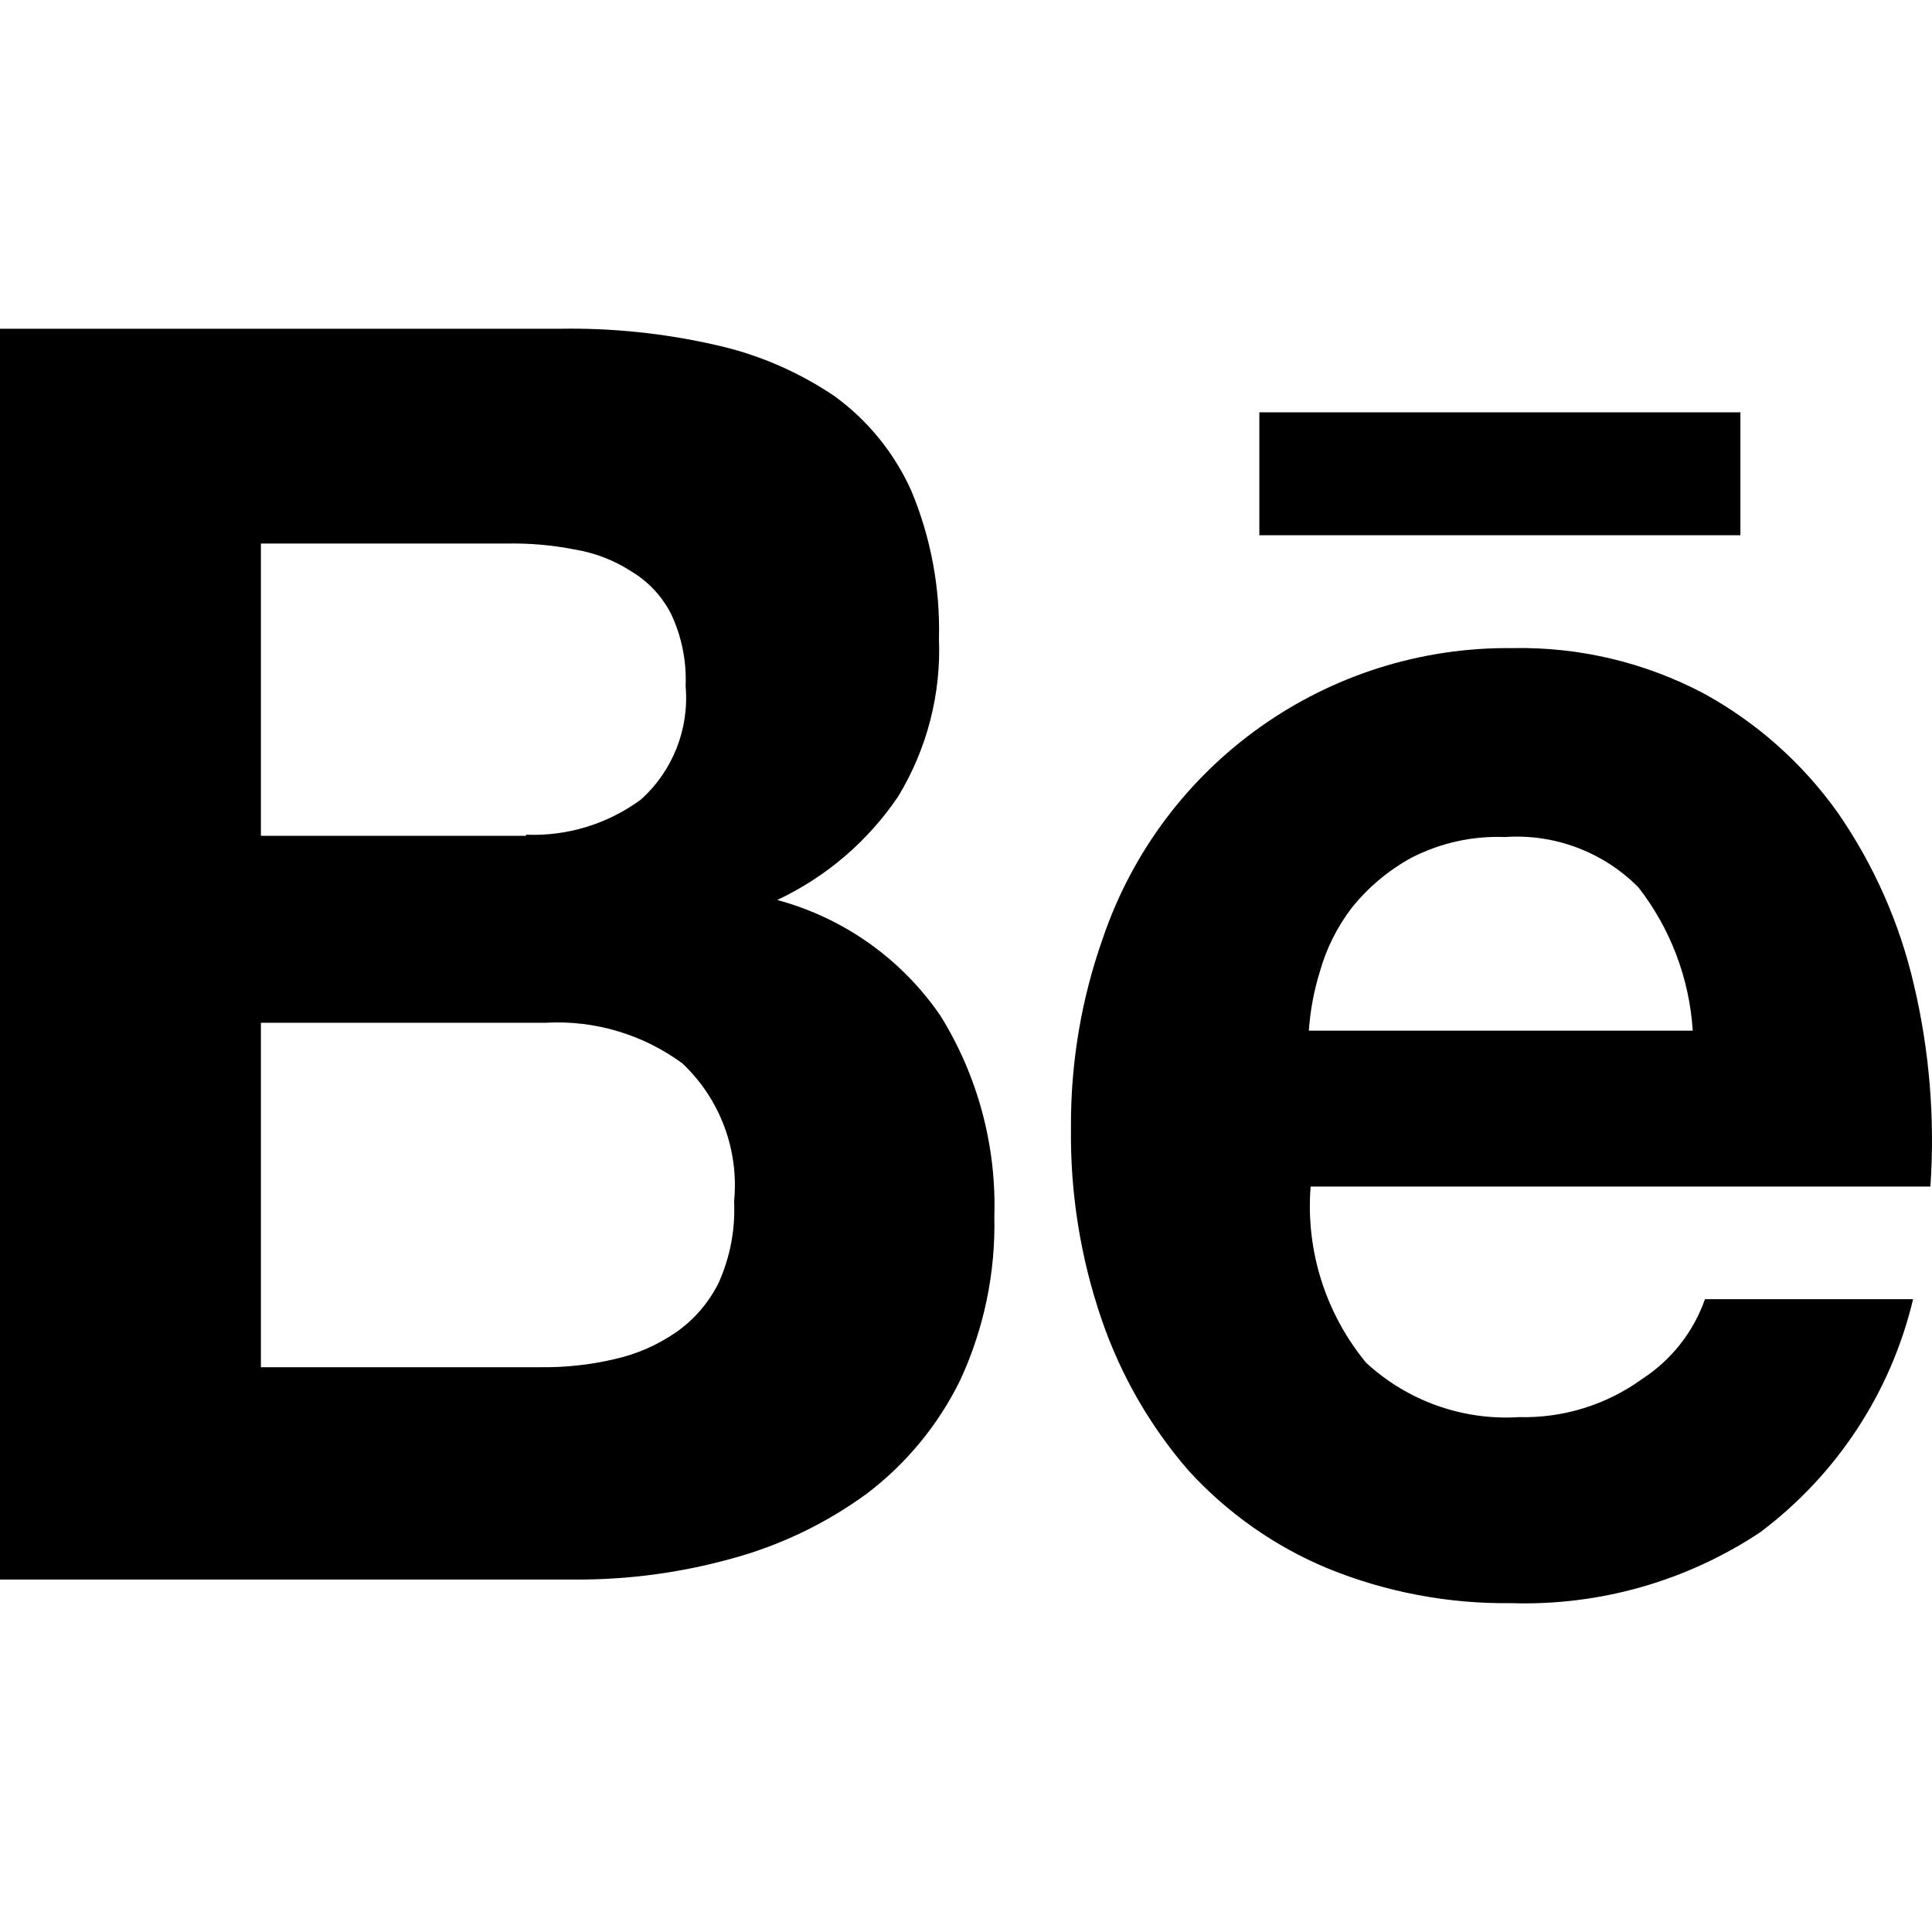
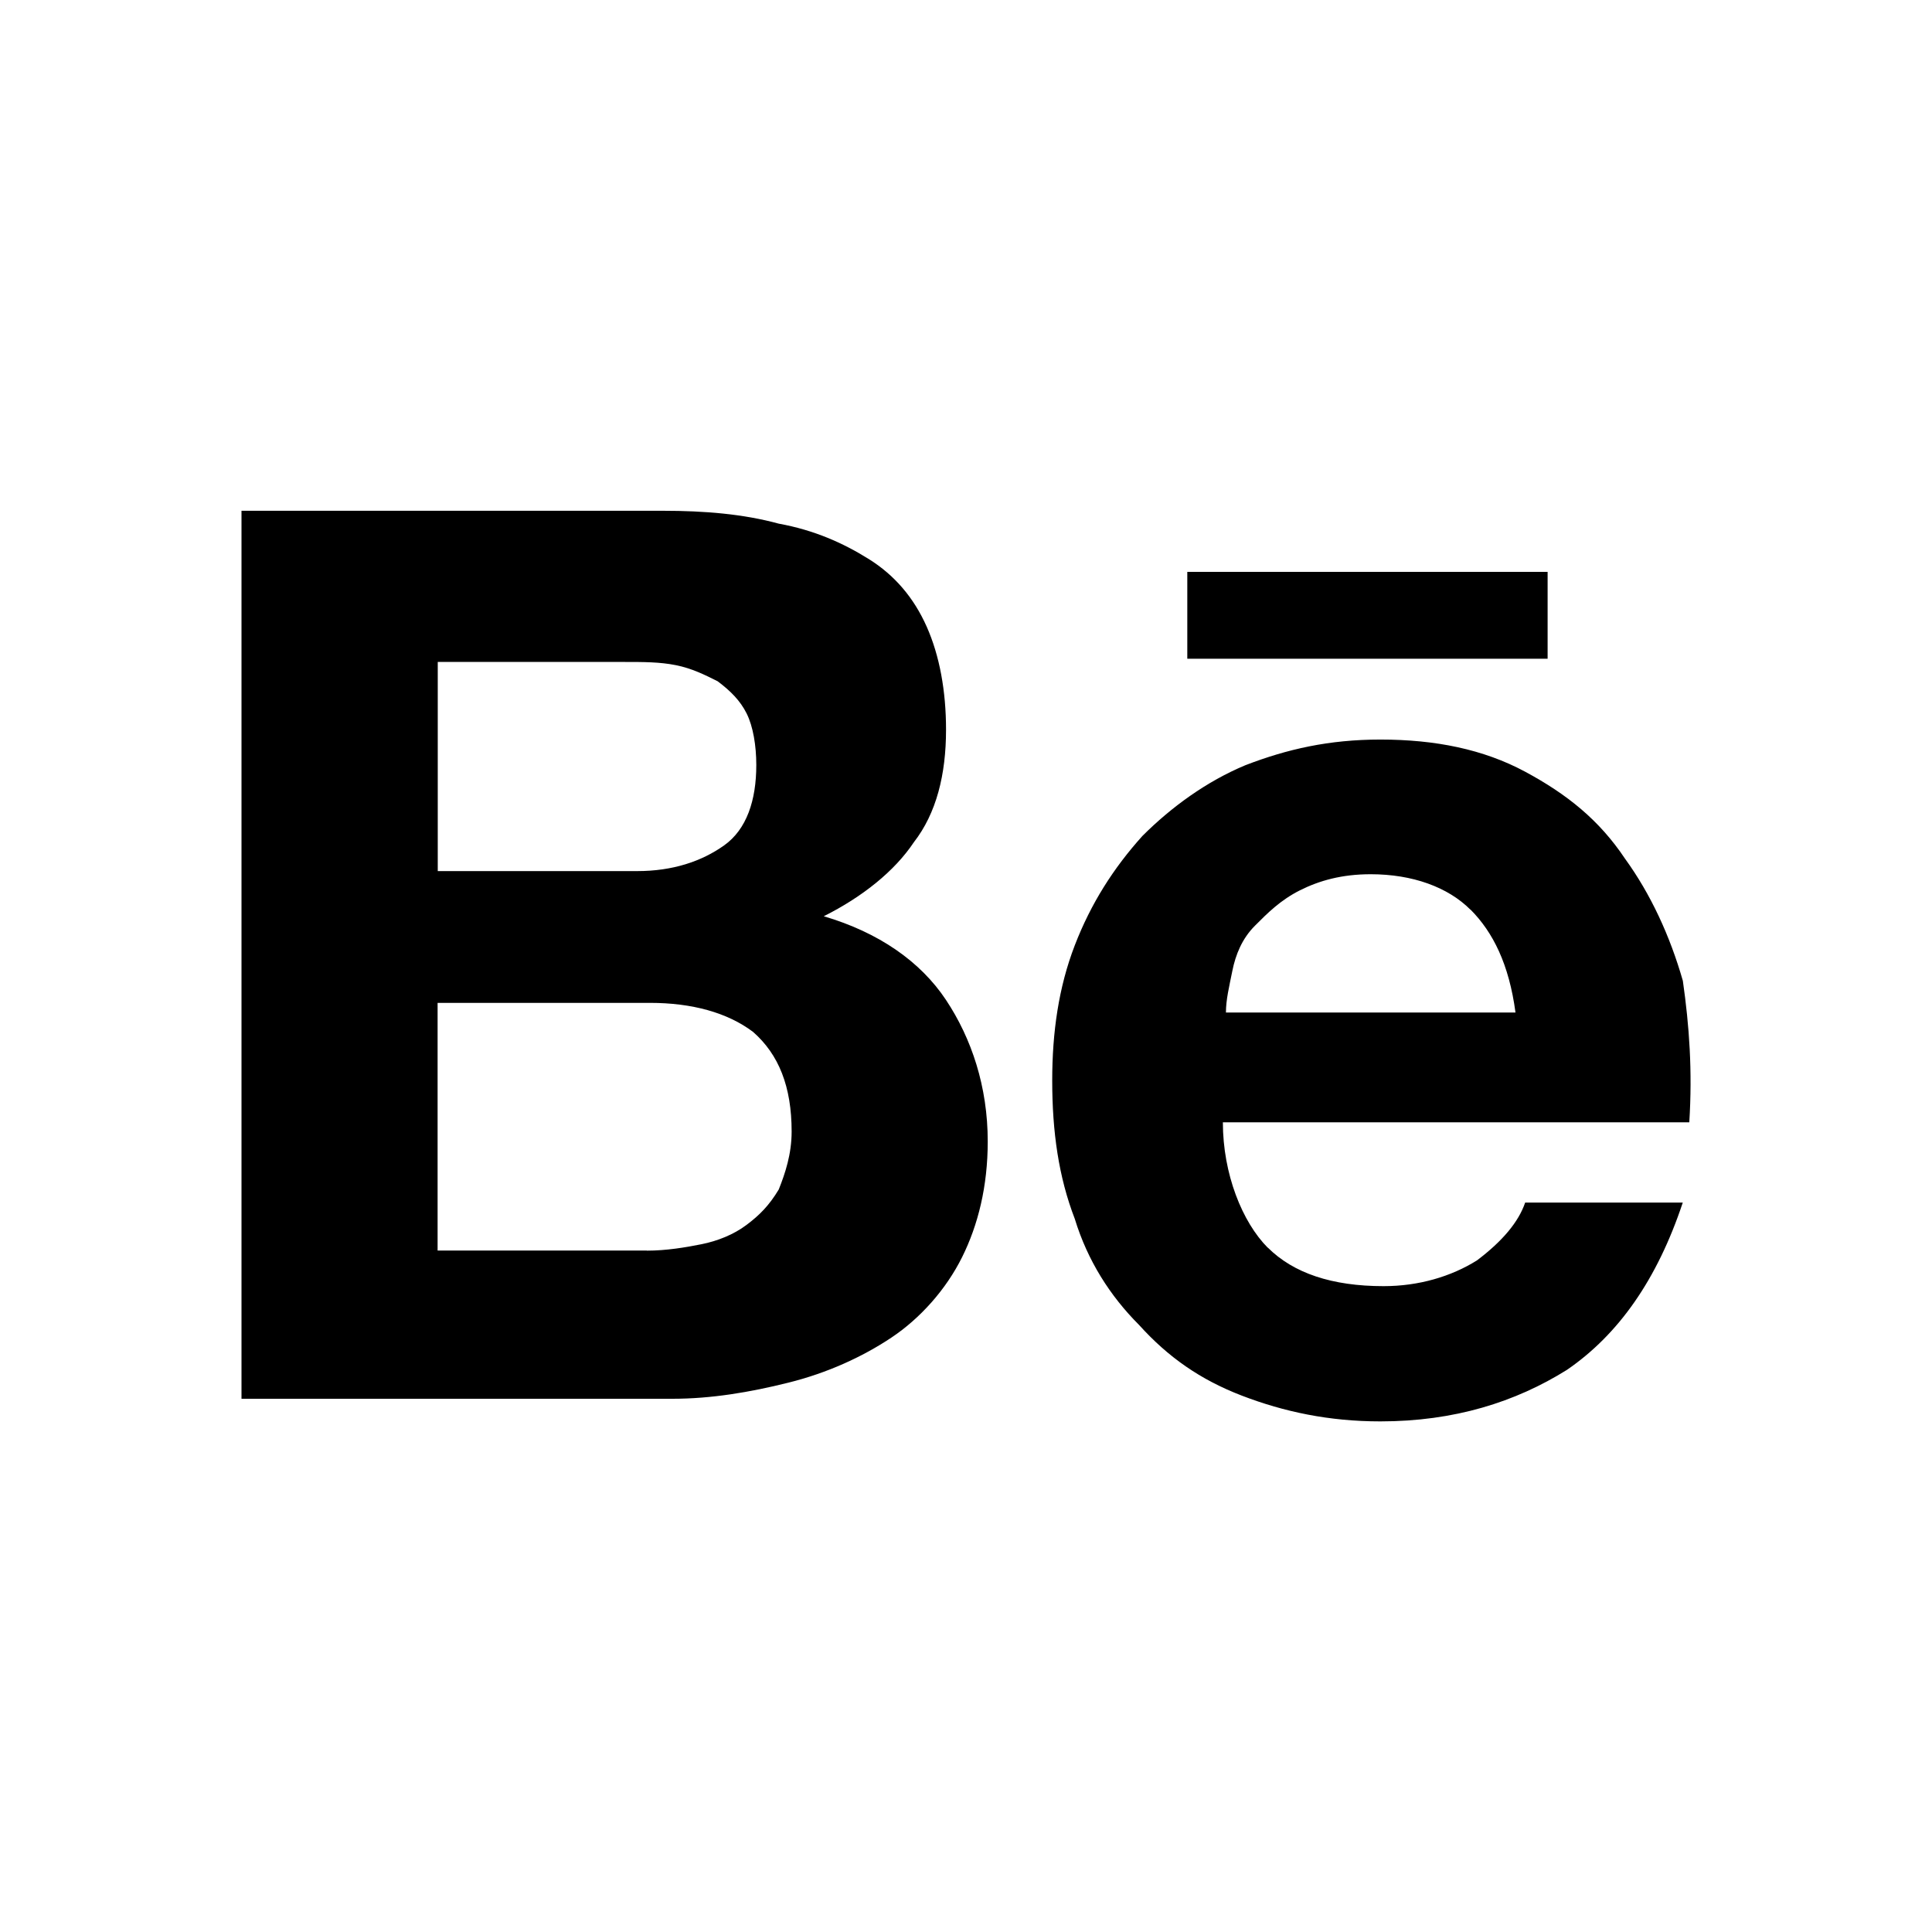
<svg xmlns="http://www.w3.org/2000/svg" width="24" height="24" viewBox="0 0 24 24" fill="currentColor">
-   <path d="M16.969,16.927c.514.476,1.201.721,1.901.677.549.014,1.087-.153,1.531-.475.362-.235.636-.584.779-.99h2.585c-.275,1.158-.948,2.182-1.9,2.896-.914.607-1.994.914-3.091.88-.783.01-1.559-.137-2.284-.433-.656-.273-1.244-.687-1.723-1.211-.477-.549-.844-1.186-1.08-1.874-.265-.77-.394-1.579-.383-2.393-.005-.8.129-1.595.396-2.349.739-2.175,2.791-3.629,5.088-3.604.827-.017,1.645.177,2.376.563.661.362,1.231.87,1.668,1.485.446.645.766,1.369.943,2.133.194.821.263,1.666.205,2.508h-7.699c-.063.79.184,1.574.688,2.187ZM6.947,4.084c.648-.012,1.296.055,1.928.198.533.116,1.038.333,1.49.638.418.303.748.711.958,1.182.241.579.357,1.203.341,1.83.028.689-.148,1.371-.506,1.961-.376.557-.895,1.001-1.503,1.287.825.222,1.544.732,2.027,1.437.464.747.697,1.615.67,2.494.016.701-.129,1.396-.423,2.032-.272.556-.67,1.04-1.163,1.413-.507.37-1.077.644-1.683.807-.628.174-1.277.261-1.928.259H0V4.084h6.947ZM6.712,16.984c.308.004.616-.029.916-.099.274-.06.534-.173.766-.332.228-.158.411-.371.534-.619.142-.317.208-.663.191-1.009.063-.64-.174-1.273-.642-1.715-.49-.36-1.089-.539-1.696-.505h-3.54v4.279s3.471,0,3.471,0ZM20.347,11.017c-.436-.436-1.039-.662-1.654-.619-.404-.016-.804.074-1.163.259-.284.156-.535.367-.738.62-.181.237-.315.505-.396.792-.074.239-.12.485-.137.734h4.769c-.042-.65-.278-1.272-.679-1.785,0,0-.002-.001-.002,0ZM6.534,10.369c.51.021,1.011-.132,1.423-.433.399-.355.607-.88.56-1.413.013-.307-.048-.613-.178-.891-.111-.221-.283-.406-.495-.533-.215-.14-.458-.233-.711-.274-.275-.054-.555-.078-.835-.073h-3.057v3.631h3.293s0-.014,0-.014ZM21.62,5.122h-5.976v1.527h5.976v-1.527Z" />
+   <path d="M8.235,6.345c.519,0,.999.04,1.439.16.44.08.799.24,1.119.44.32.2.559.48.719.84.16.36.24.799.24,1.279,0,.559-.12,1.039-.4,1.399-.24.36-.64.679-1.119.919.679.2,1.199.559,1.518,1.039.319.48.519,1.079.519,1.758,0,.559-.12,1.039-.319,1.439s-.519.759-.879.999c-.36.24-.799.44-1.279.559-.48.12-.959.2-1.439.2H3V6.345h5.235ZM7.916,10.821c.44,0,.799-.12,1.079-.319s.4-.559.4-.999c0-.24-.04-.48-.12-.64s-.2-.28-.36-.4c-.16-.08-.319-.16-.519-.2s-.4-.04-.64-.04h-2.318v2.598h2.478ZM8.036,15.536c.24,0,.48-.04.679-.08s.4-.12.559-.24c.16-.12.28-.24.4-.44.08-.2.16-.44.16-.719,0-.559-.16-.959-.48-1.239-.319-.24-.759-.36-1.279-.36h-2.639v3.077h2.598ZM15.748,15.497c.319.319.799.48,1.439.48.44,0,.84-.12,1.159-.319.319-.24.519-.48.6-.719h1.958c-.319.959-.799,1.639-1.439,2.078-.64.4-1.399.64-2.318.64-.64,0-1.199-.12-1.718-.319s-.919-.48-1.279-.879c-.36-.36-.64-.799-.799-1.319-.2-.519-.28-1.079-.28-1.718,0-.6.08-1.159.28-1.678s.48-.959.84-1.359c.36-.36.799-.679,1.279-.879.519-.2,1.039-.319,1.678-.319.679,0,1.279.12,1.799.4s.919.6,1.239,1.079c.319.44.559.959.719,1.518.08.559.12,1.119.08,1.758h-5.794c0,.64.24,1.239.559,1.559h0ZM18.266,11.3c-.28-.28-.719-.44-1.239-.44-.36,0-.64.08-.879.2s-.4.28-.559.44c-.16.16-.24.36-.28.559s-.08.36-.08.519h3.597c-.08-.6-.28-.999-.559-1.279h0ZM14.749,7.104h4.476v1.079h-4.476v-1.079Z" />
</svg>
